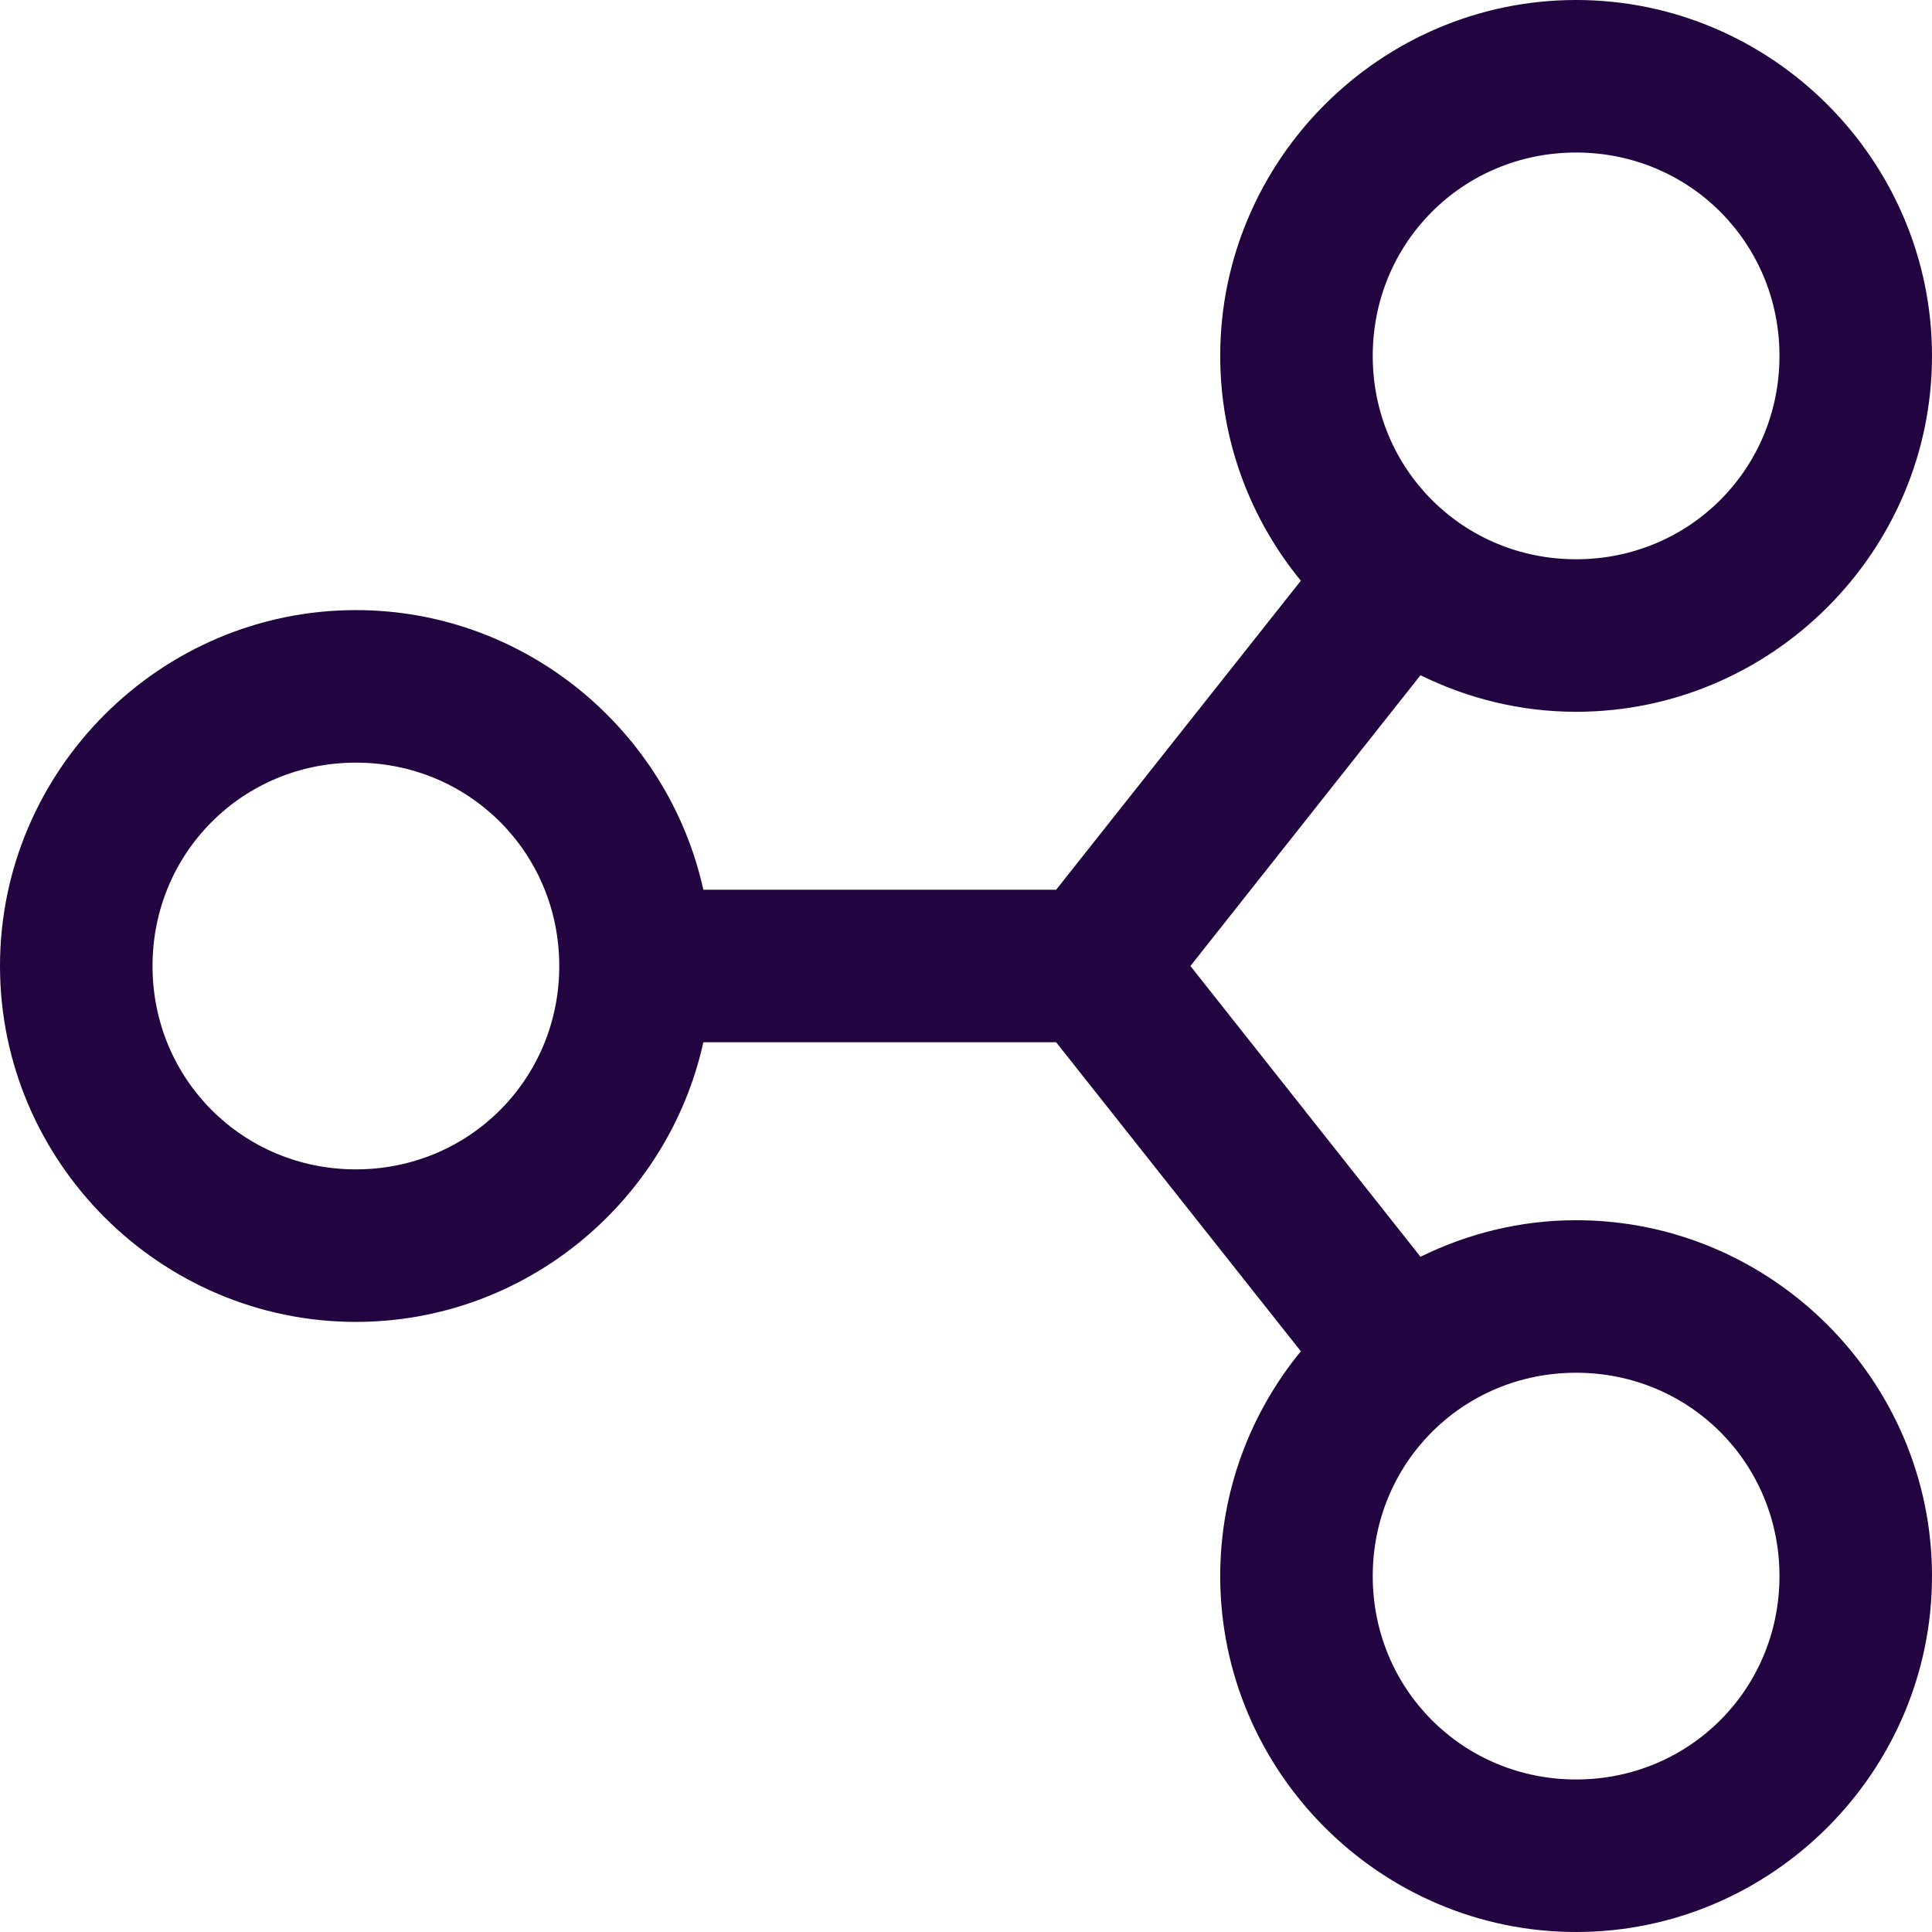
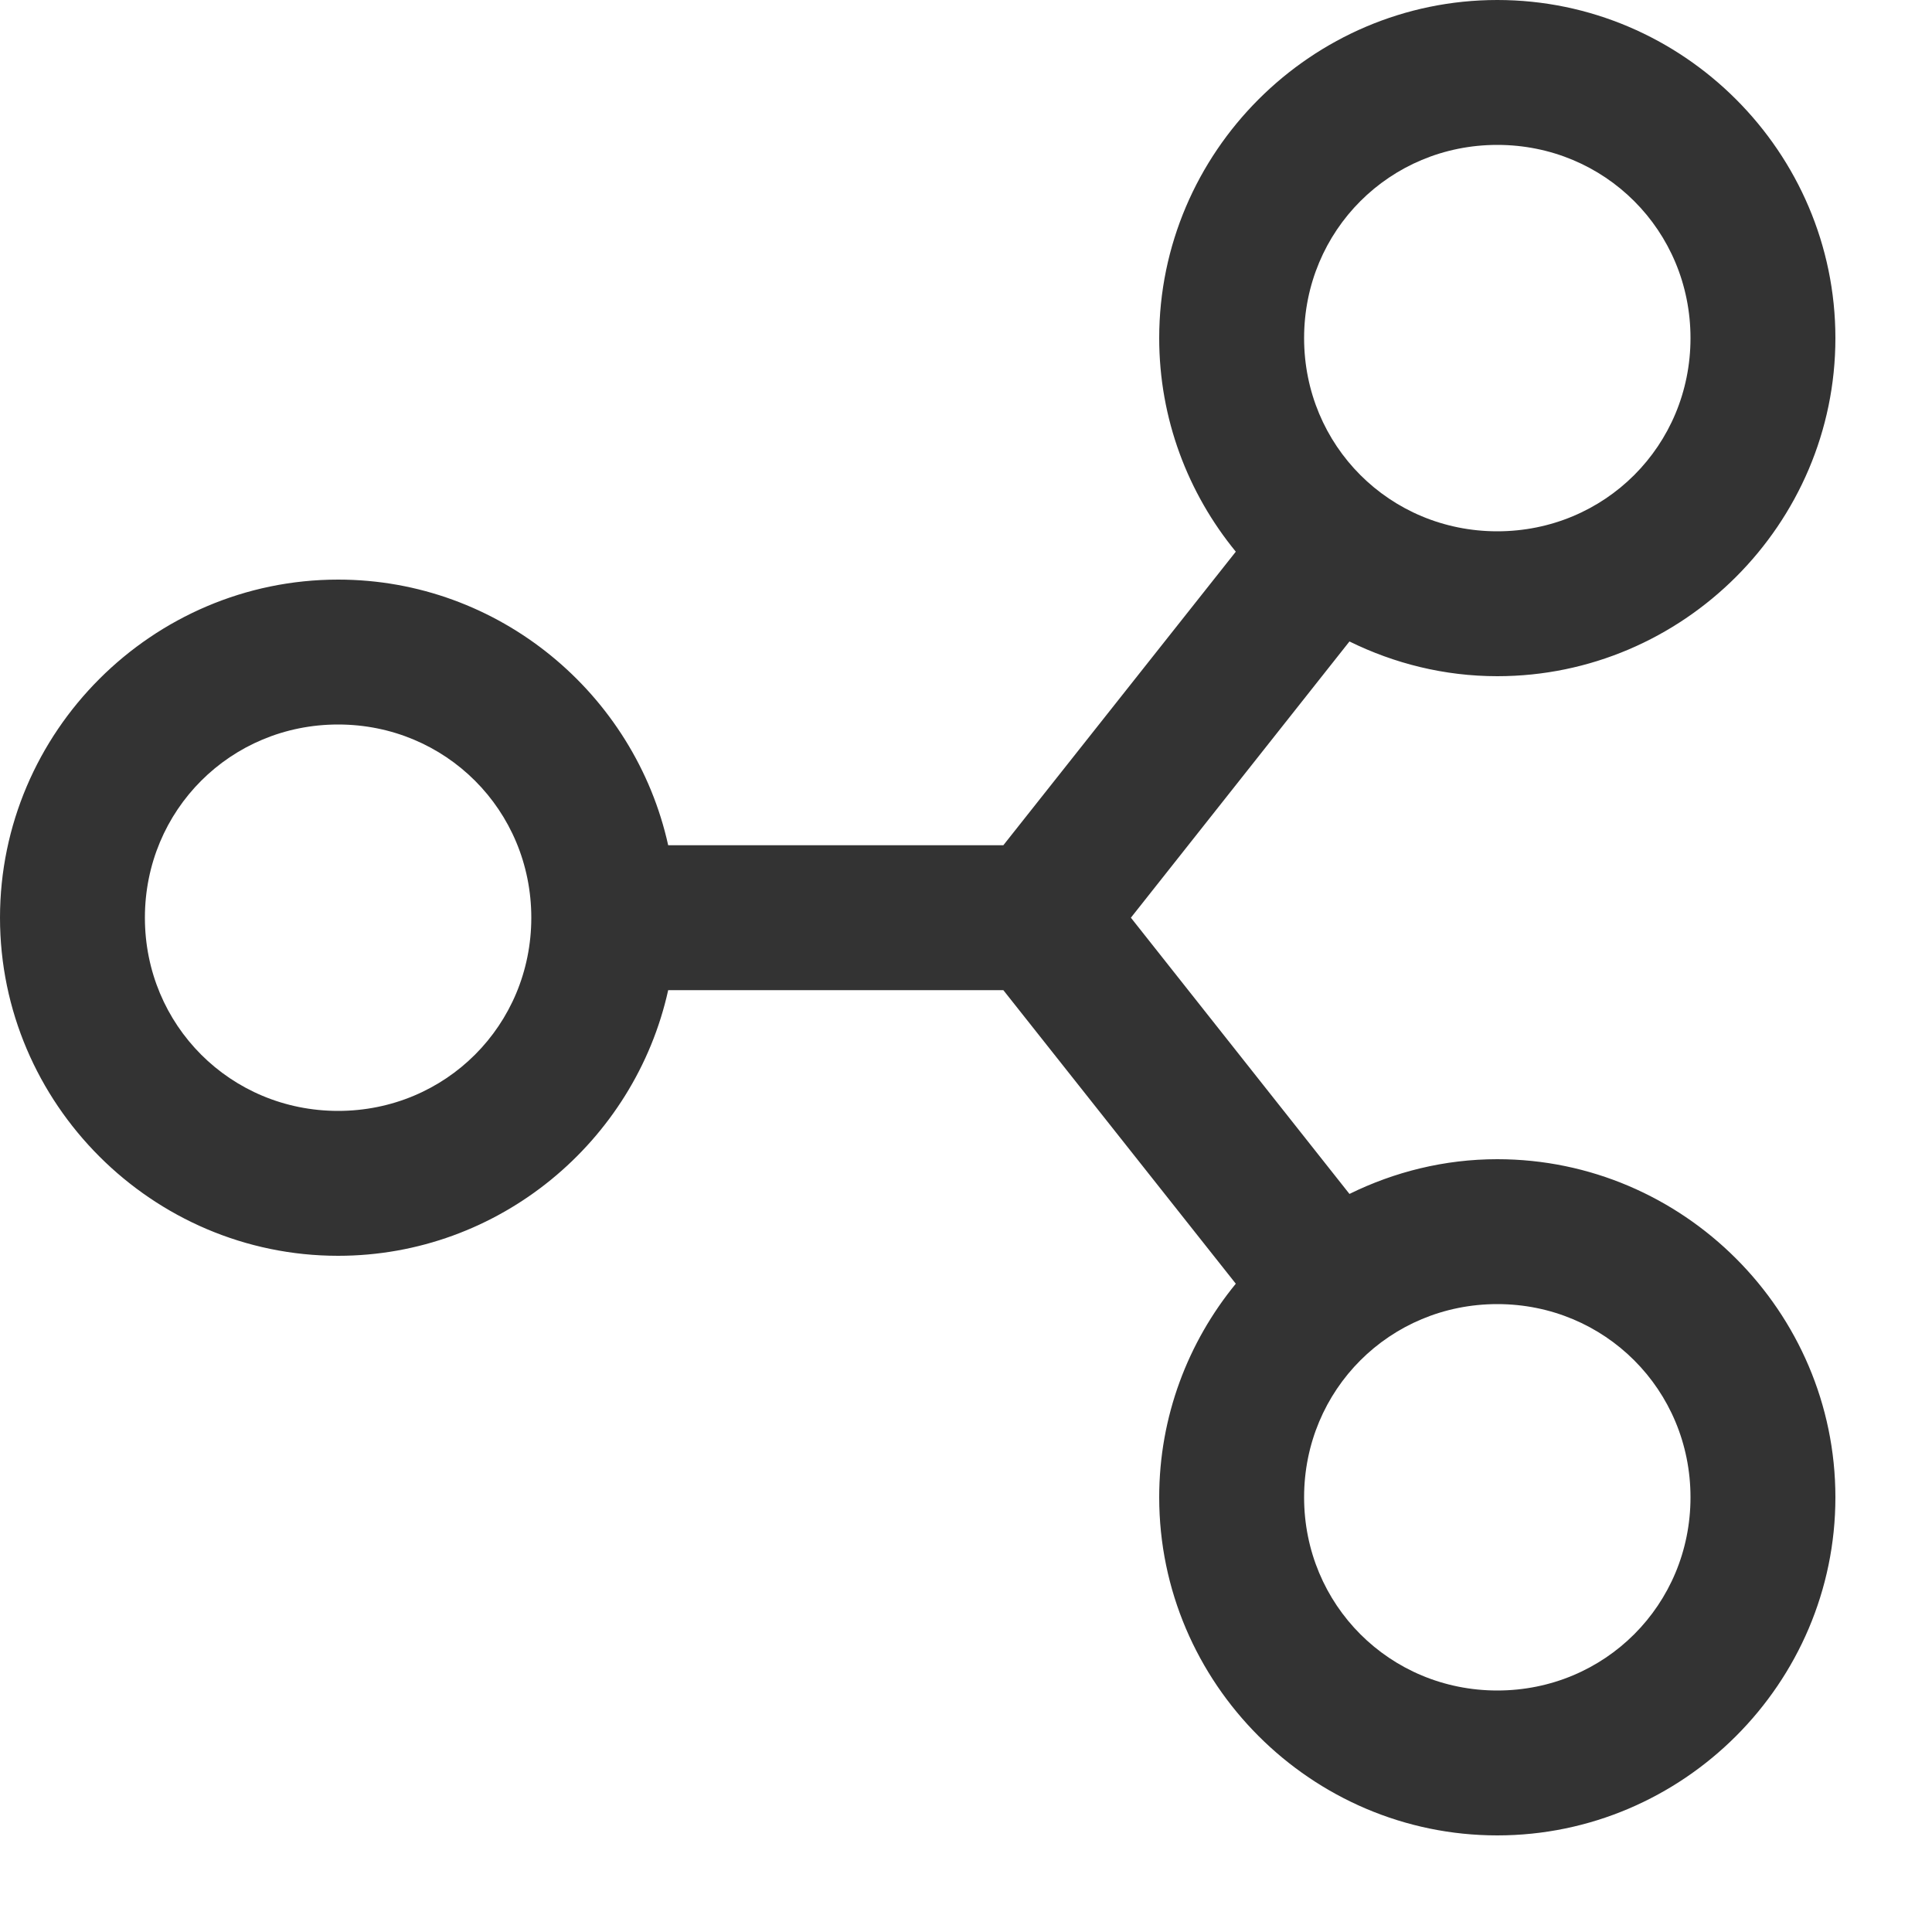
- <svg xmlns="http://www.w3.org/2000/svg" width="38" height="38" viewBox="0 0 38 38" fill="none">
-   <path id="Shape" d="M31 0C27.152 0 24 3.152 24 7C24 8.673 24.596 10.214 25.586 11.422C25.586 11.422 20.773 17.5 20.773 17.5C20.773 17.5 13.834 17.5 13.834 17.5C13.142 14.366 10.334 12 7 12C3.152 12 0 15.152 0 19C0 22.848 3.152 26 7 26C10.334 26 13.142 23.634 13.834 20.5C13.834 20.5 20.773 20.5 20.773 20.5C20.773 20.5 25.586 26.578 25.586 26.578C24.596 27.786 24 29.327 24 31C24 34.848 27.152 38 31 38C34.848 38 38 34.848 38 31C38 27.152 34.848 24 31 24C29.903 24 28.867 24.263 27.939 24.719C27.939 24.719 23.414 19 23.414 19C23.414 19 27.939 13.281 27.939 13.281C28.867 13.737 29.903 14 31 14C34.848 14 38 10.848 38 7C38 3.152 34.848 0 31 0C31 0 31 0 31 0ZM31 3C33.227 3 35 4.773 35 7C35 9.227 33.227 11 31 11C28.773 11 27 9.227 27 7C27 4.773 28.773 3 31 3C31 3 31 3 31 3ZM7 15C9.227 15 11 16.773 11 19C11 21.227 9.227 23 7 23C4.773 23 3 21.227 3 19C3 16.773 4.773 15 7 15C7 15 7 15 7 15ZM31 27C33.227 27 35 28.773 35 31C35 33.227 33.227 35 31 35C28.773 35 27 33.227 27 31C27 28.773 28.773 27 31 27C31 27 31 27 31 27Z" fill="#210440" />
+ <svg xmlns="http://www.w3.org/2000/svg" width="15" height="15" viewBox="0 0 40 40" fill="none">
+   <path id="Shape" d="M31 0C27.152 0 24 3.152 24 7C24 8.673 24.596 10.214 25.586 11.422C25.586 11.422 20.773 17.5 20.773 17.5C20.773 17.5 13.834 17.5 13.834 17.5C13.142 14.366 10.334 12 7 12C3.152 12 0 15.152 0 19C0 22.848 3.152 26 7 26C10.334 26 13.142 23.634 13.834 20.5C13.834 20.5 20.773 20.5 20.773 20.5C20.773 20.5 25.586 26.578 25.586 26.578C24.596 27.786 24 29.327 24 31C24 34.848 27.152 38 31 38C34.848 38 38 34.848 38 31C38 27.152 34.848 24 31 24C29.903 24 28.867 24.263 27.939 24.719C27.939 24.719 23.414 19 23.414 19C23.414 19 27.939 13.281 27.939 13.281C28.867 13.737 29.903 14 31 14C34.848 14 38 10.848 38 7C38 3.152 34.848 0 31 0C31 0 31 0 31 0ZM31 3C33.227 3 35 4.773 35 7C35 9.227 33.227 11 31 11C28.773 11 27 9.227 27 7C27 4.773 28.773 3 31 3C31 3 31 3 31 3ZM7 15C9.227 15 11 16.773 11 19C11 21.227 9.227 23 7 23C4.773 23 3 21.227 3 19C3 16.773 4.773 15 7 15C7 15 7 15 7 15ZM31 27C33.227 27 35 28.773 35 31C35 33.227 33.227 35 31 35C28.773 35 27 33.227 27 31C27 28.773 28.773 27 31 27C31 27 31 27 31 27Z" fill="#333333" />
</svg>
